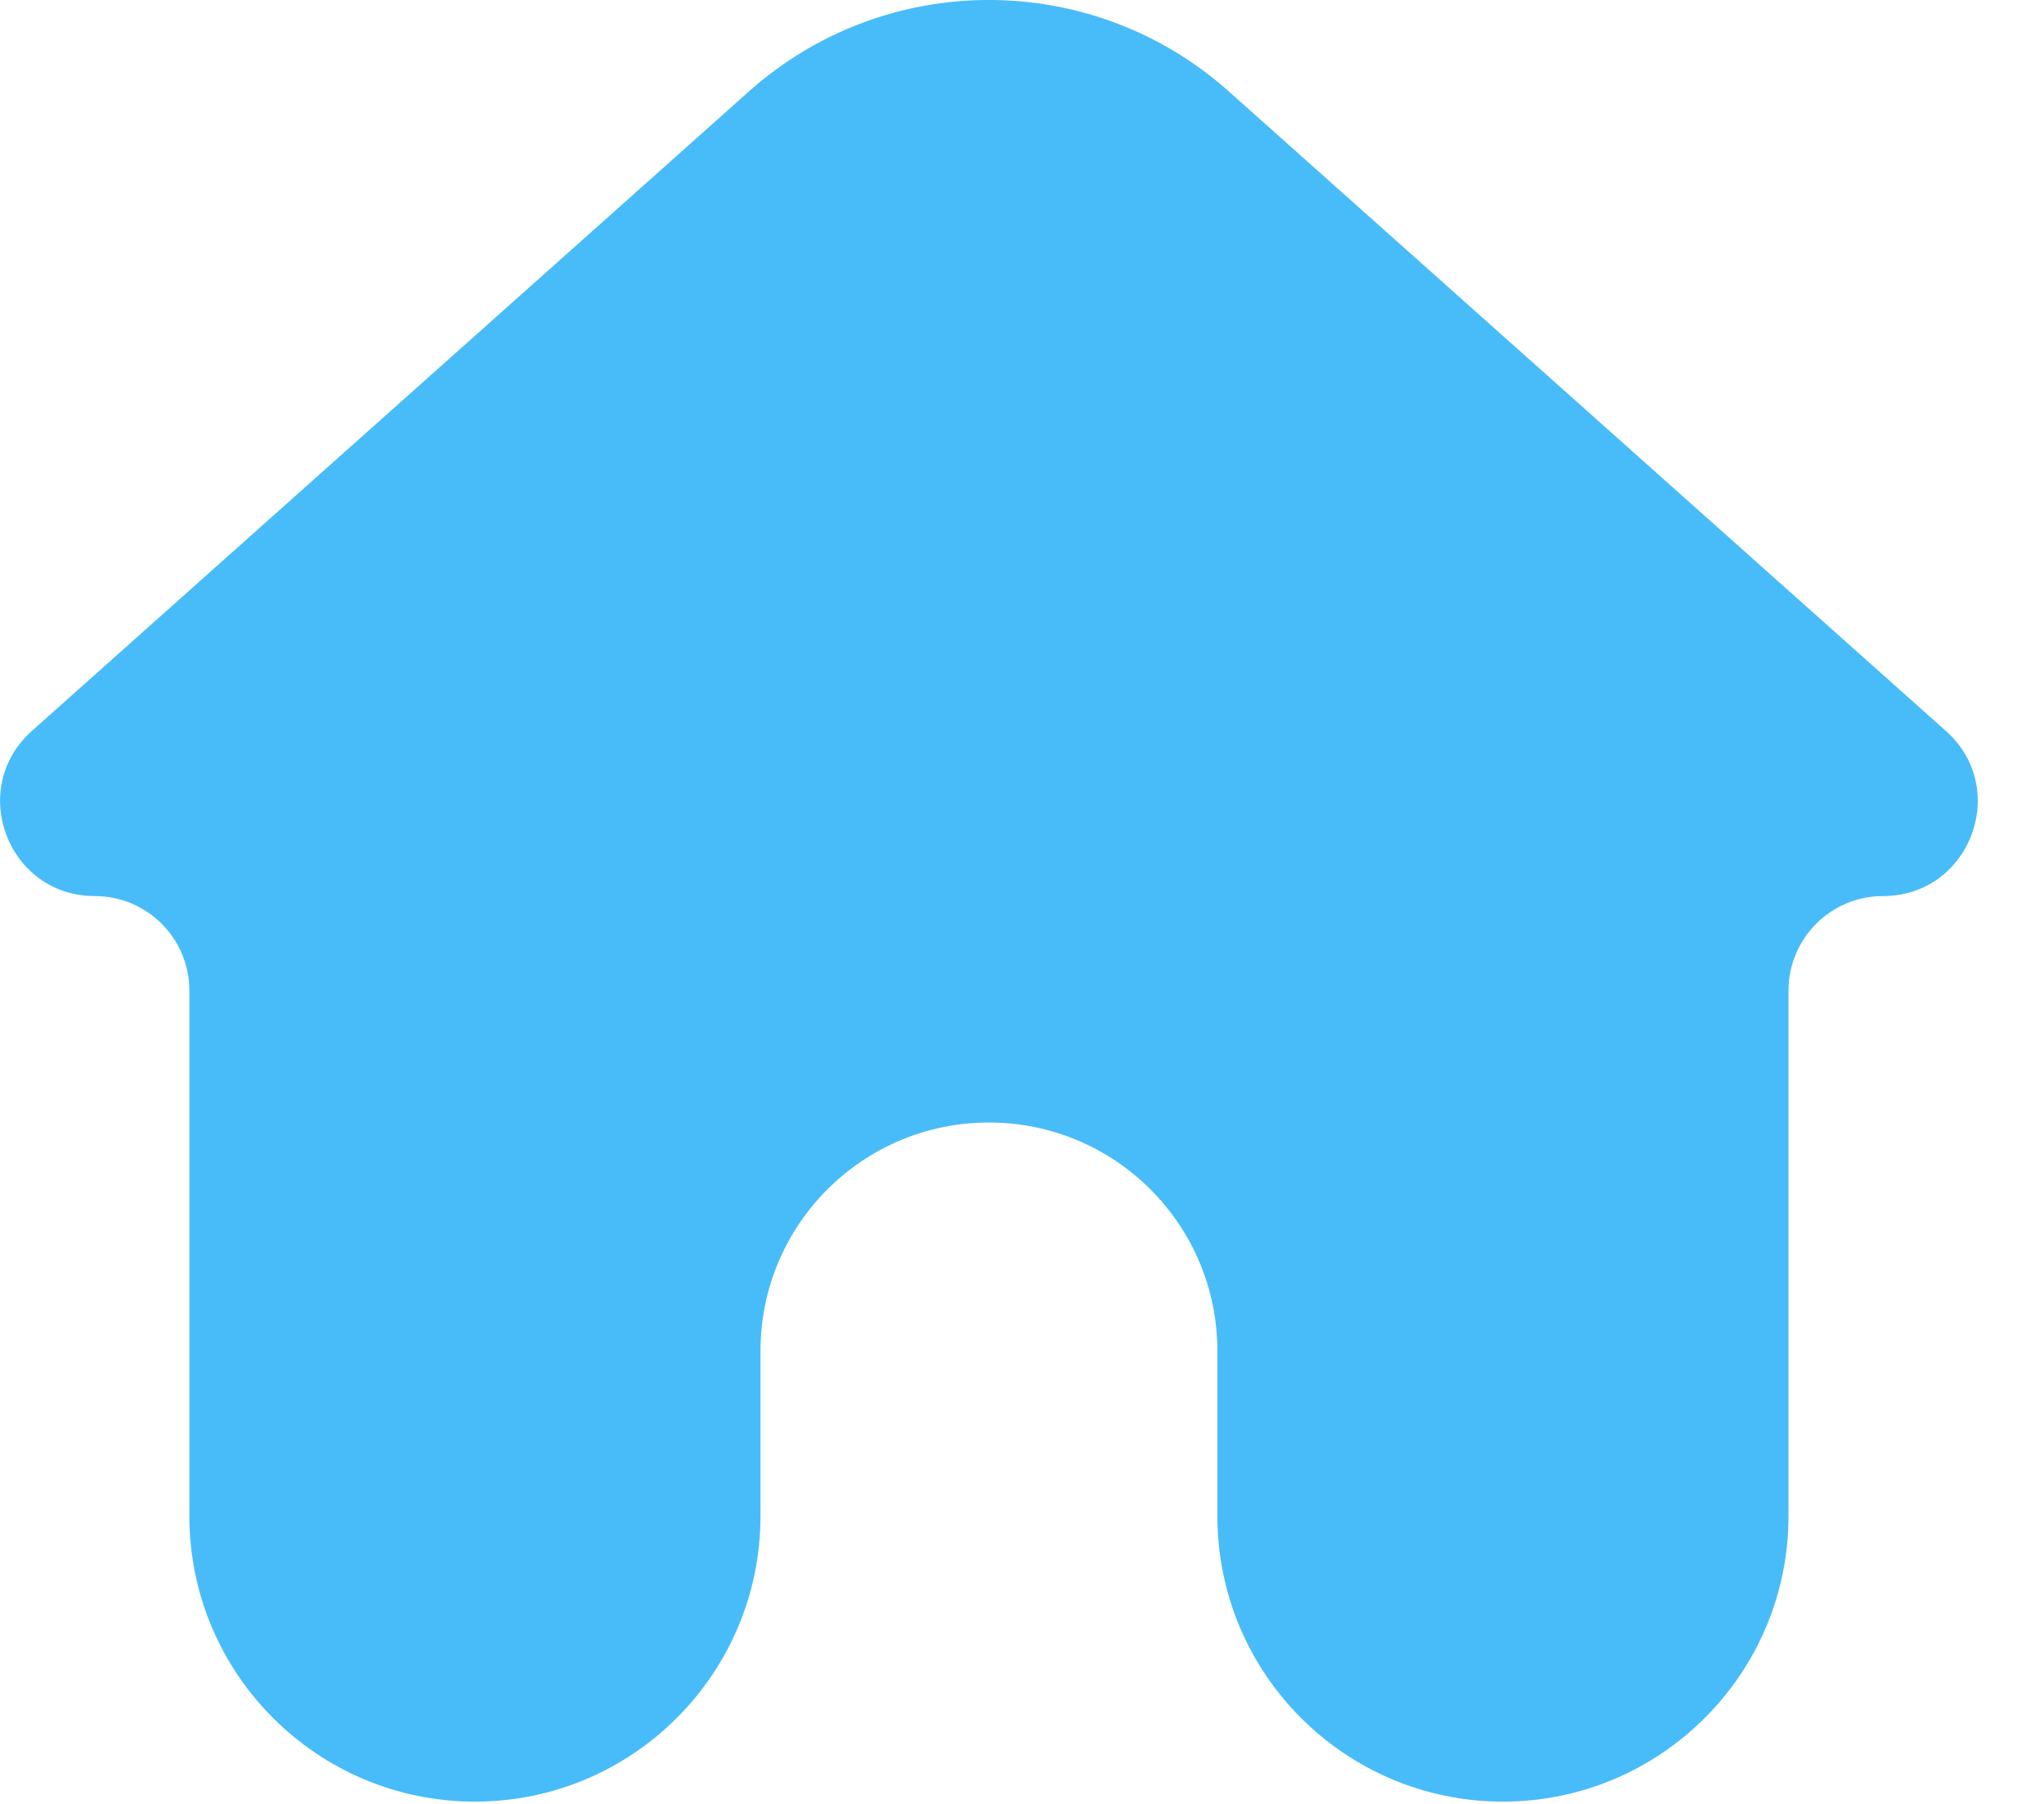
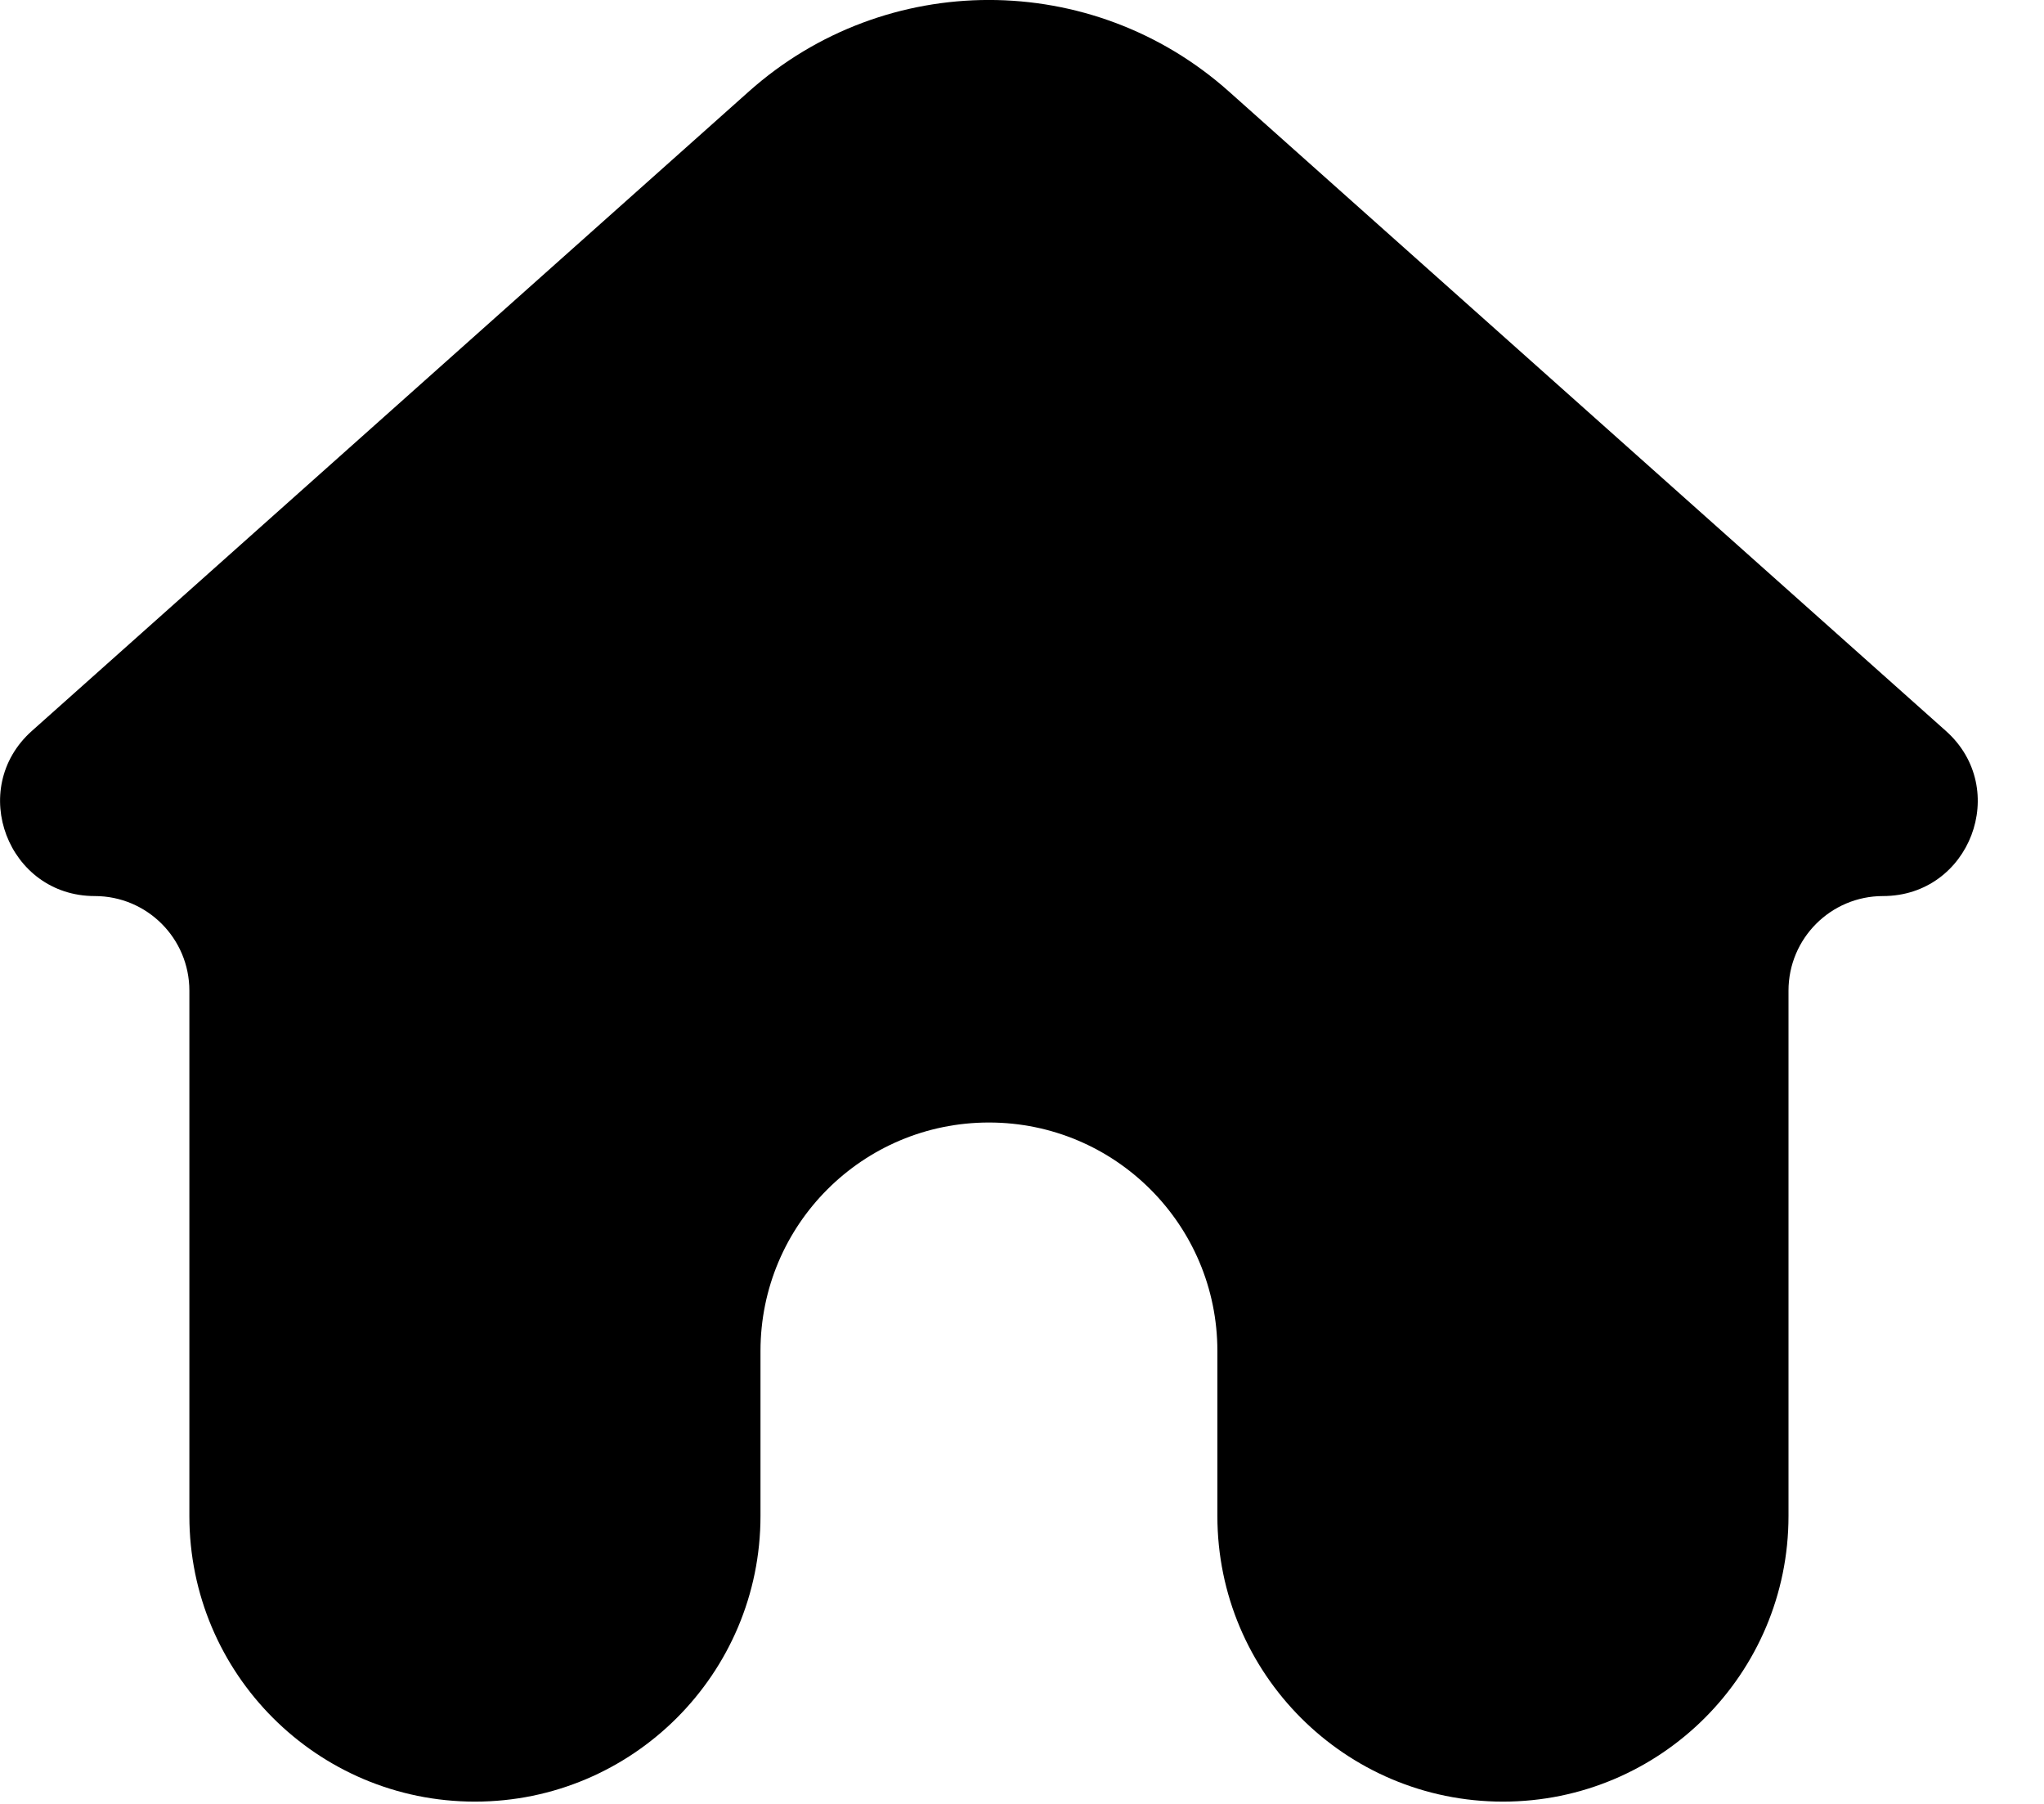
<svg xmlns="http://www.w3.org/2000/svg" width="17" height="15" viewBox="0 0 17 15" fill="none">
-   <path d="M3.95 14.981C5.261 14.981 6.325 13.917 6.325 12.606V11.234C6.325 10.184 7.175 9.334 8.225 9.334C9.274 9.334 10.125 10.184 10.125 11.234V12.606C10.125 13.917 11.188 14.981 12.5 14.981C13.811 14.981 14.875 13.917 14.875 12.606V8.238C14.875 7.803 15.227 7.451 15.661 7.451C16.384 7.451 16.724 6.559 16.184 6.078L10.221 0.761C9.083 -0.254 7.366 -0.254 6.228 0.761L0.265 6.078C-0.274 6.559 0.066 7.451 0.788 7.451C1.223 7.451 1.575 7.803 1.575 8.238V12.606C1.575 13.917 2.638 14.981 3.95 14.981Z" fill="#48BCF9" />
+   <path d="M3.95 14.981C5.261 14.981 6.325 13.917 6.325 12.606V11.234C6.325 10.184 7.175 9.334 8.225 9.334C9.274 9.334 10.125 10.184 10.125 11.234V12.606C10.125 13.917 11.188 14.981 12.5 14.981C13.811 14.981 14.875 13.917 14.875 12.606V8.238C14.875 7.803 15.227 7.451 15.661 7.451C16.384 7.451 16.724 6.559 16.184 6.078L10.221 0.761C9.083 -0.254 7.366 -0.254 6.228 0.761L0.265 6.078C-0.274 6.559 0.066 7.451 0.788 7.451C1.223 7.451 1.575 7.803 1.575 8.238V12.606C1.575 13.917 2.638 14.981 3.95 14.981Z" fill="currentColor" />
</svg>
